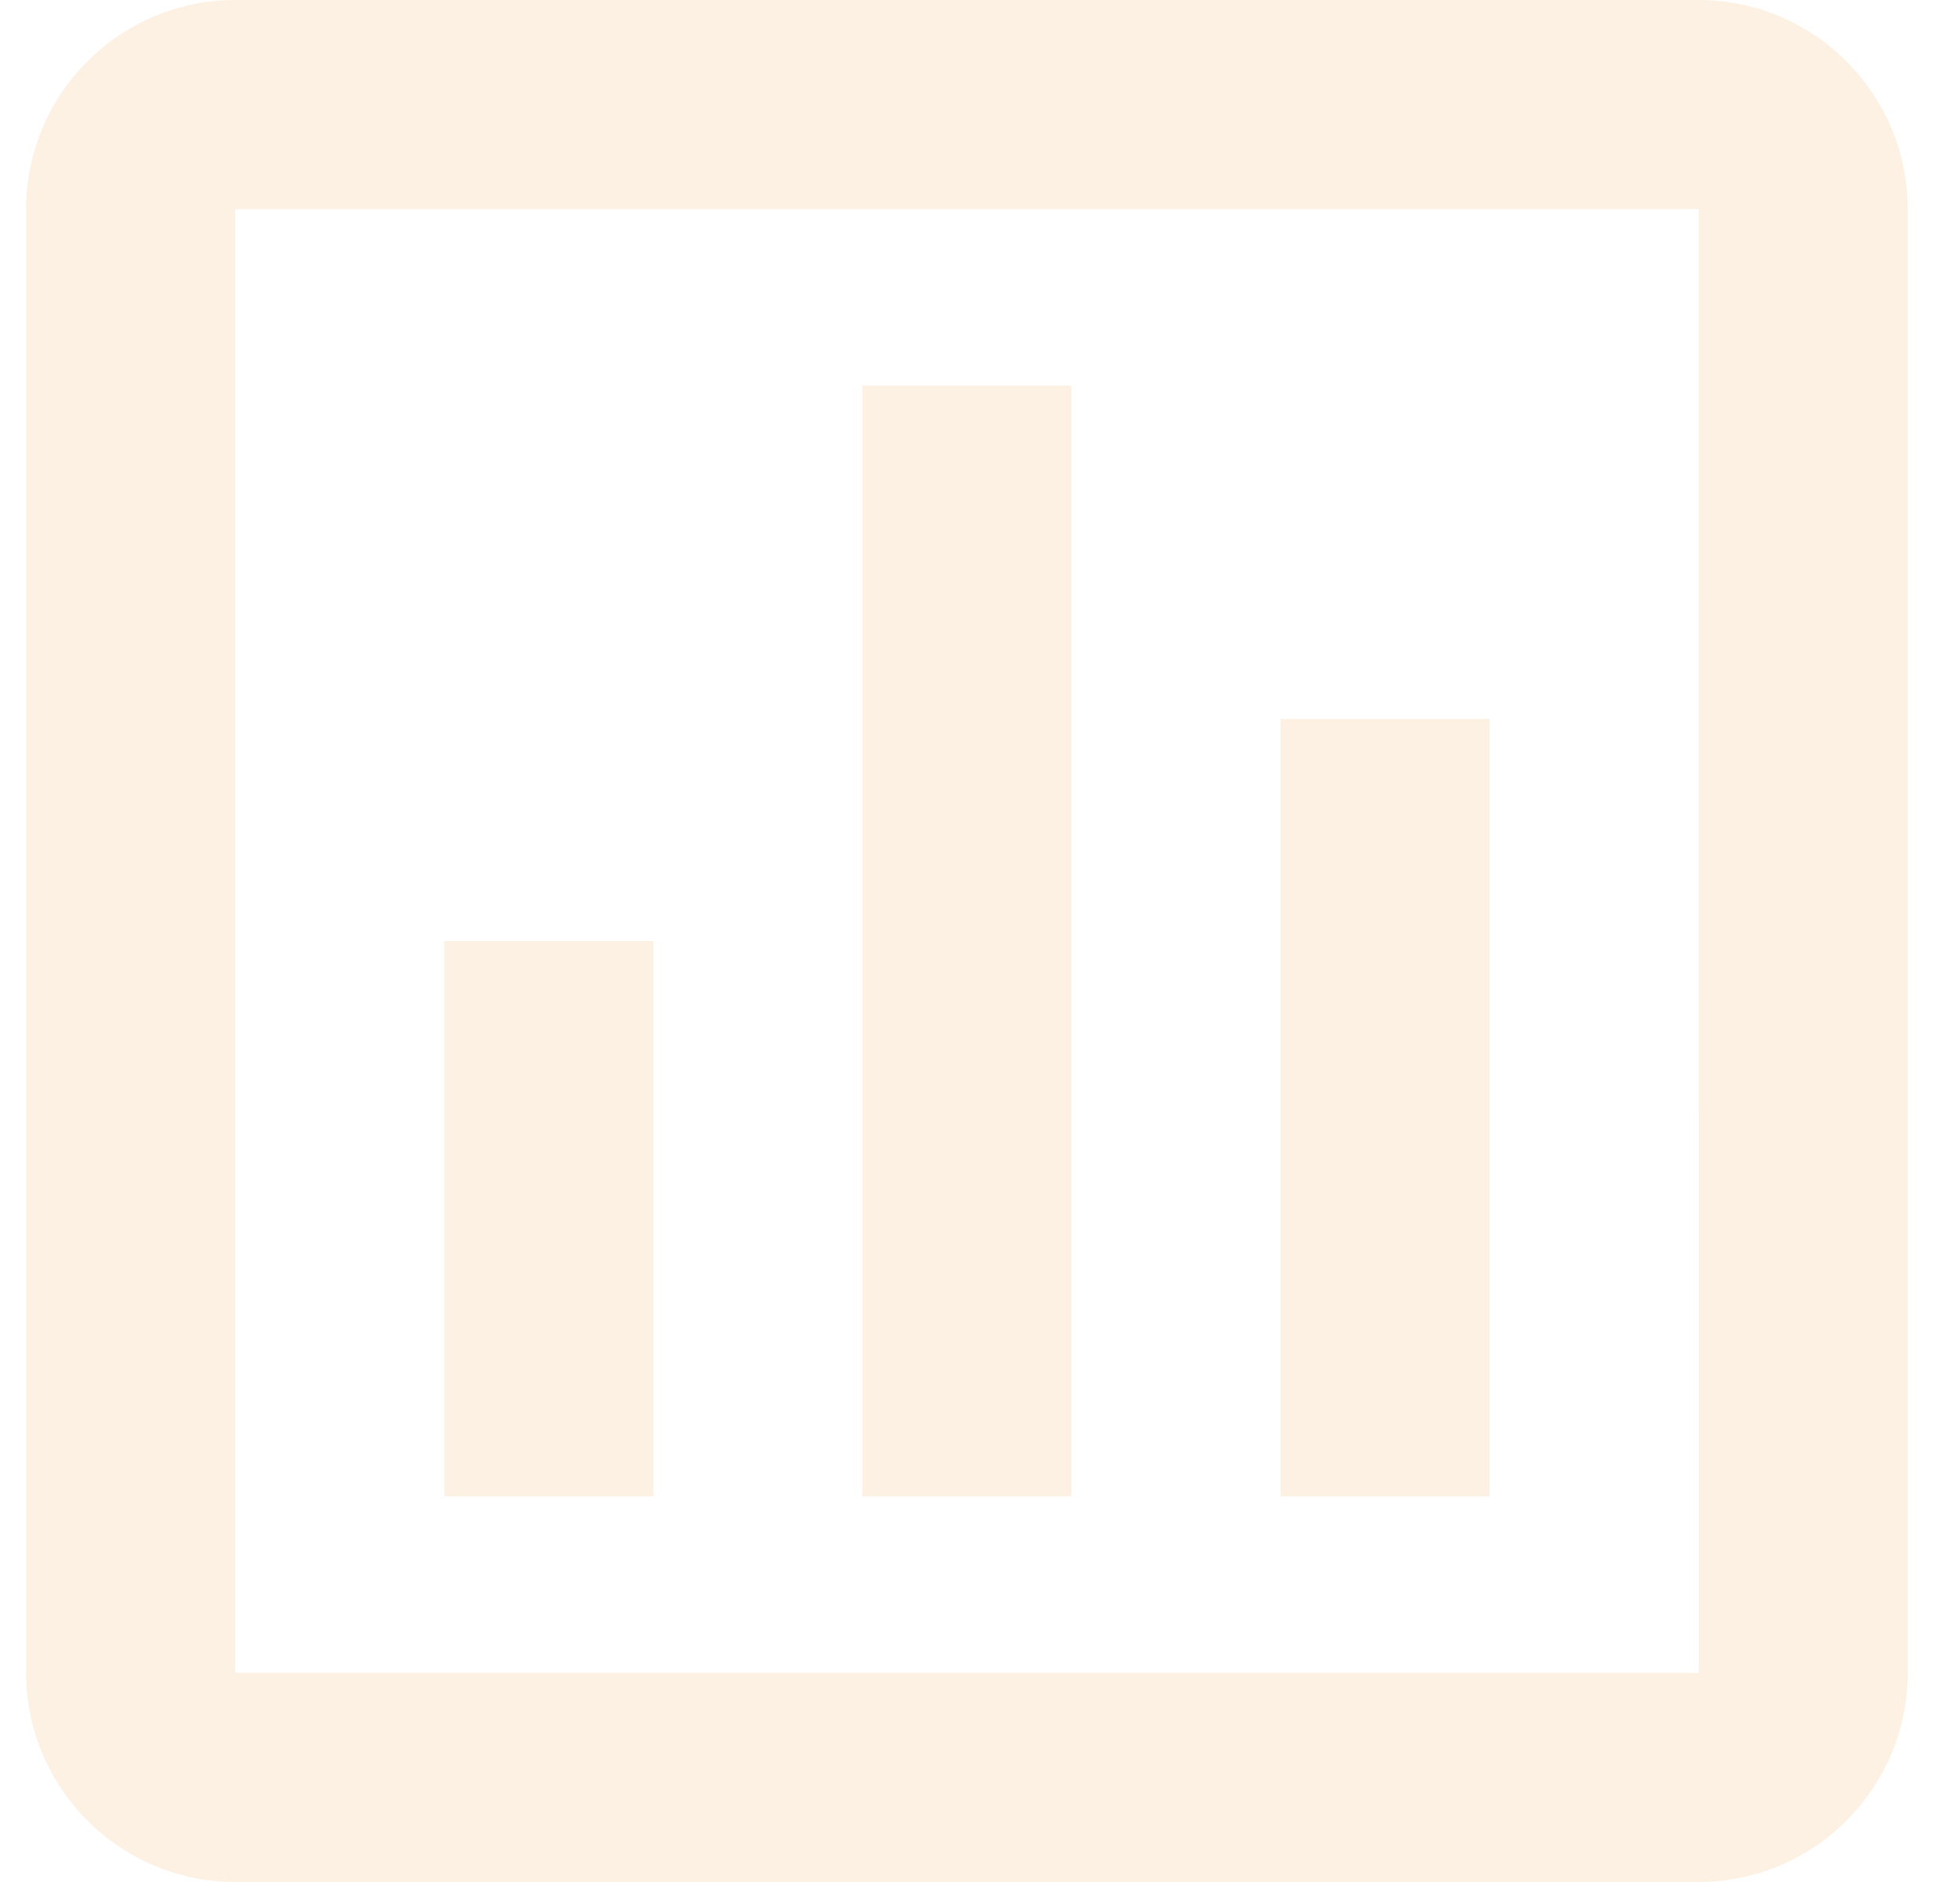
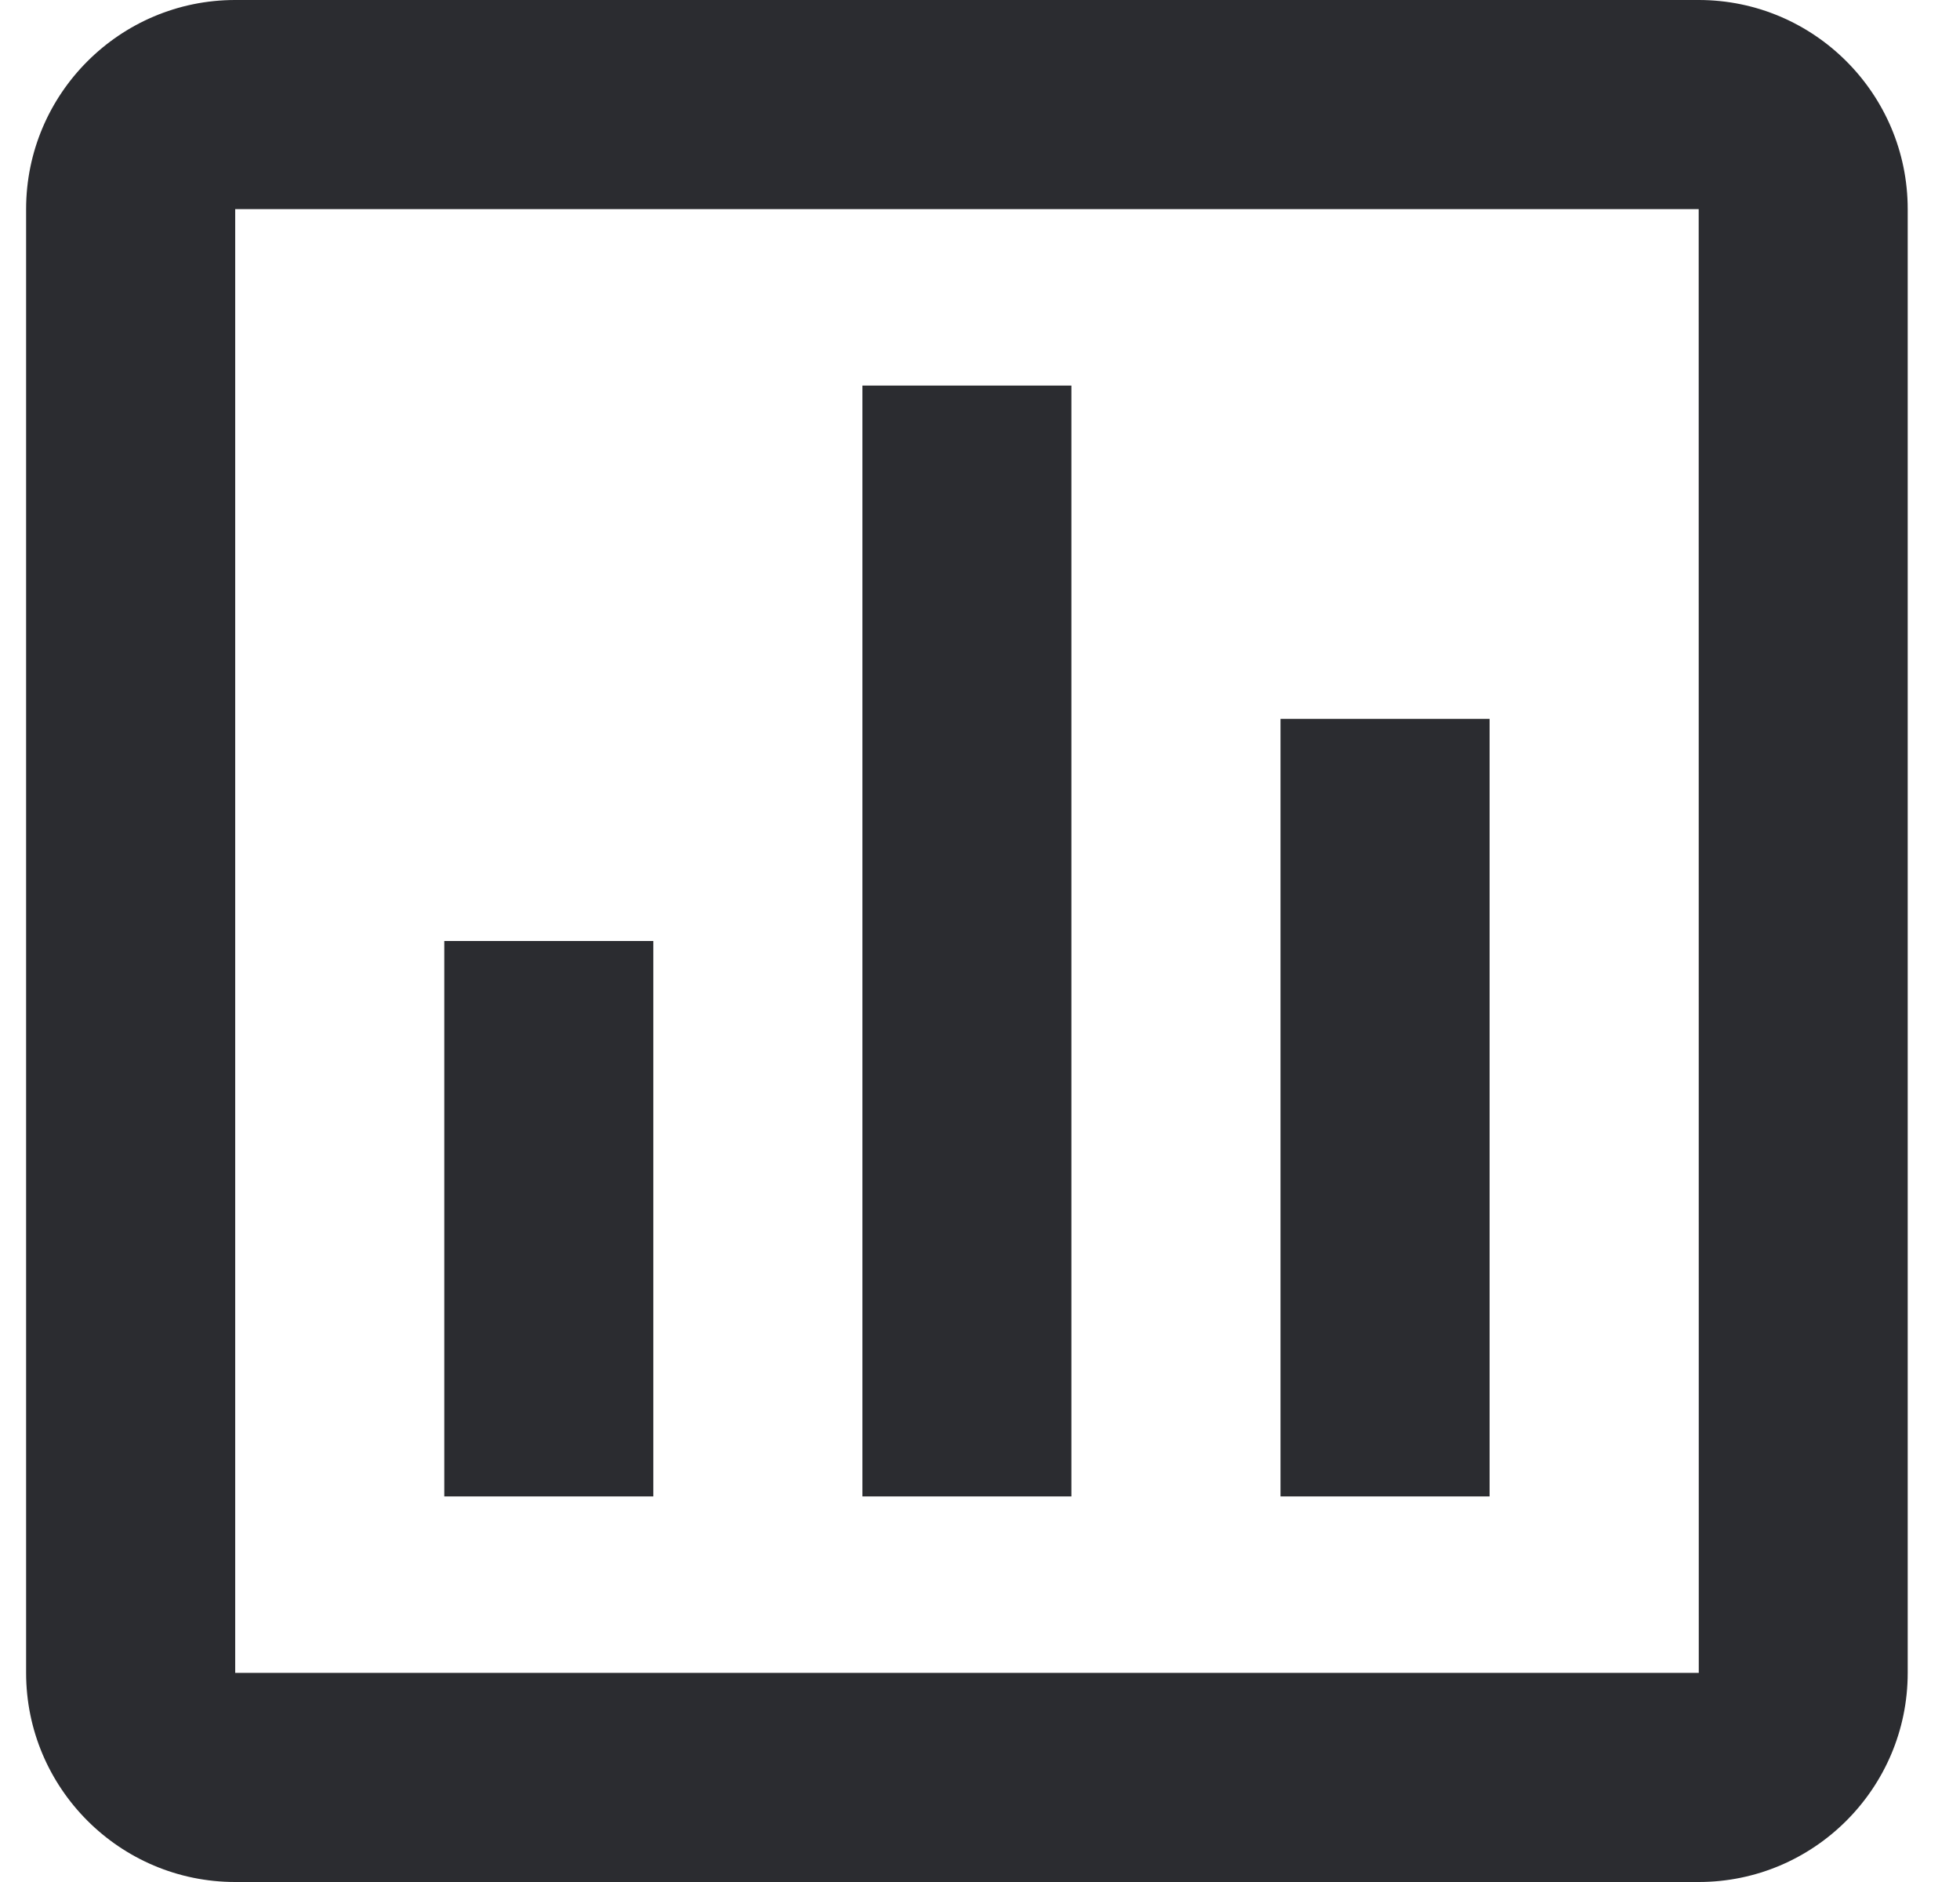
<svg xmlns="http://www.w3.org/2000/svg" width="25" height="24" viewBox="0 0 25 24" fill="none">
-   <path d="M0.333 2.667V21.333C0.333 22.804 1.529 24 3 24H21.667C23.137 24 24.333 22.804 24.333 21.333V2.667C24.333 1.196 23.137 -0 21.667 -0H3C1.529 -0 0.333 1.196 0.333 2.667ZM21.668 21.333H3V2.667H21.667L21.668 21.333Z" fill="#FDF1E4" />
-   <path d="M11 4.917H13.666V19.083H11V4.917ZM16.333 9.167H19V19.083H16.333V9.167ZM5.667 12H8.333V19.083H5.667V12Z" fill="#FDF1E4" />
+   <path d="M0.333 2.667V21.333C0.333 22.804 1.529 24 3 24H21.667C23.137 24 24.333 22.804 24.333 21.333V2.667C24.333 1.196 23.137 -0 21.667 -0H3C1.529 -0 0.333 1.196 0.333 2.667ZM21.668 21.333H3V2.667H21.667L21.668 21.333Z" fill="#2B2C30" />
+   <path d="M11 4.917H13.666V19.083H11V4.917ZM16.333 9.167H19V19.083H16.333V9.167ZM5.667 12H8.333V19.083H5.667V12Z" fill="#2B2C30" />
</svg>
